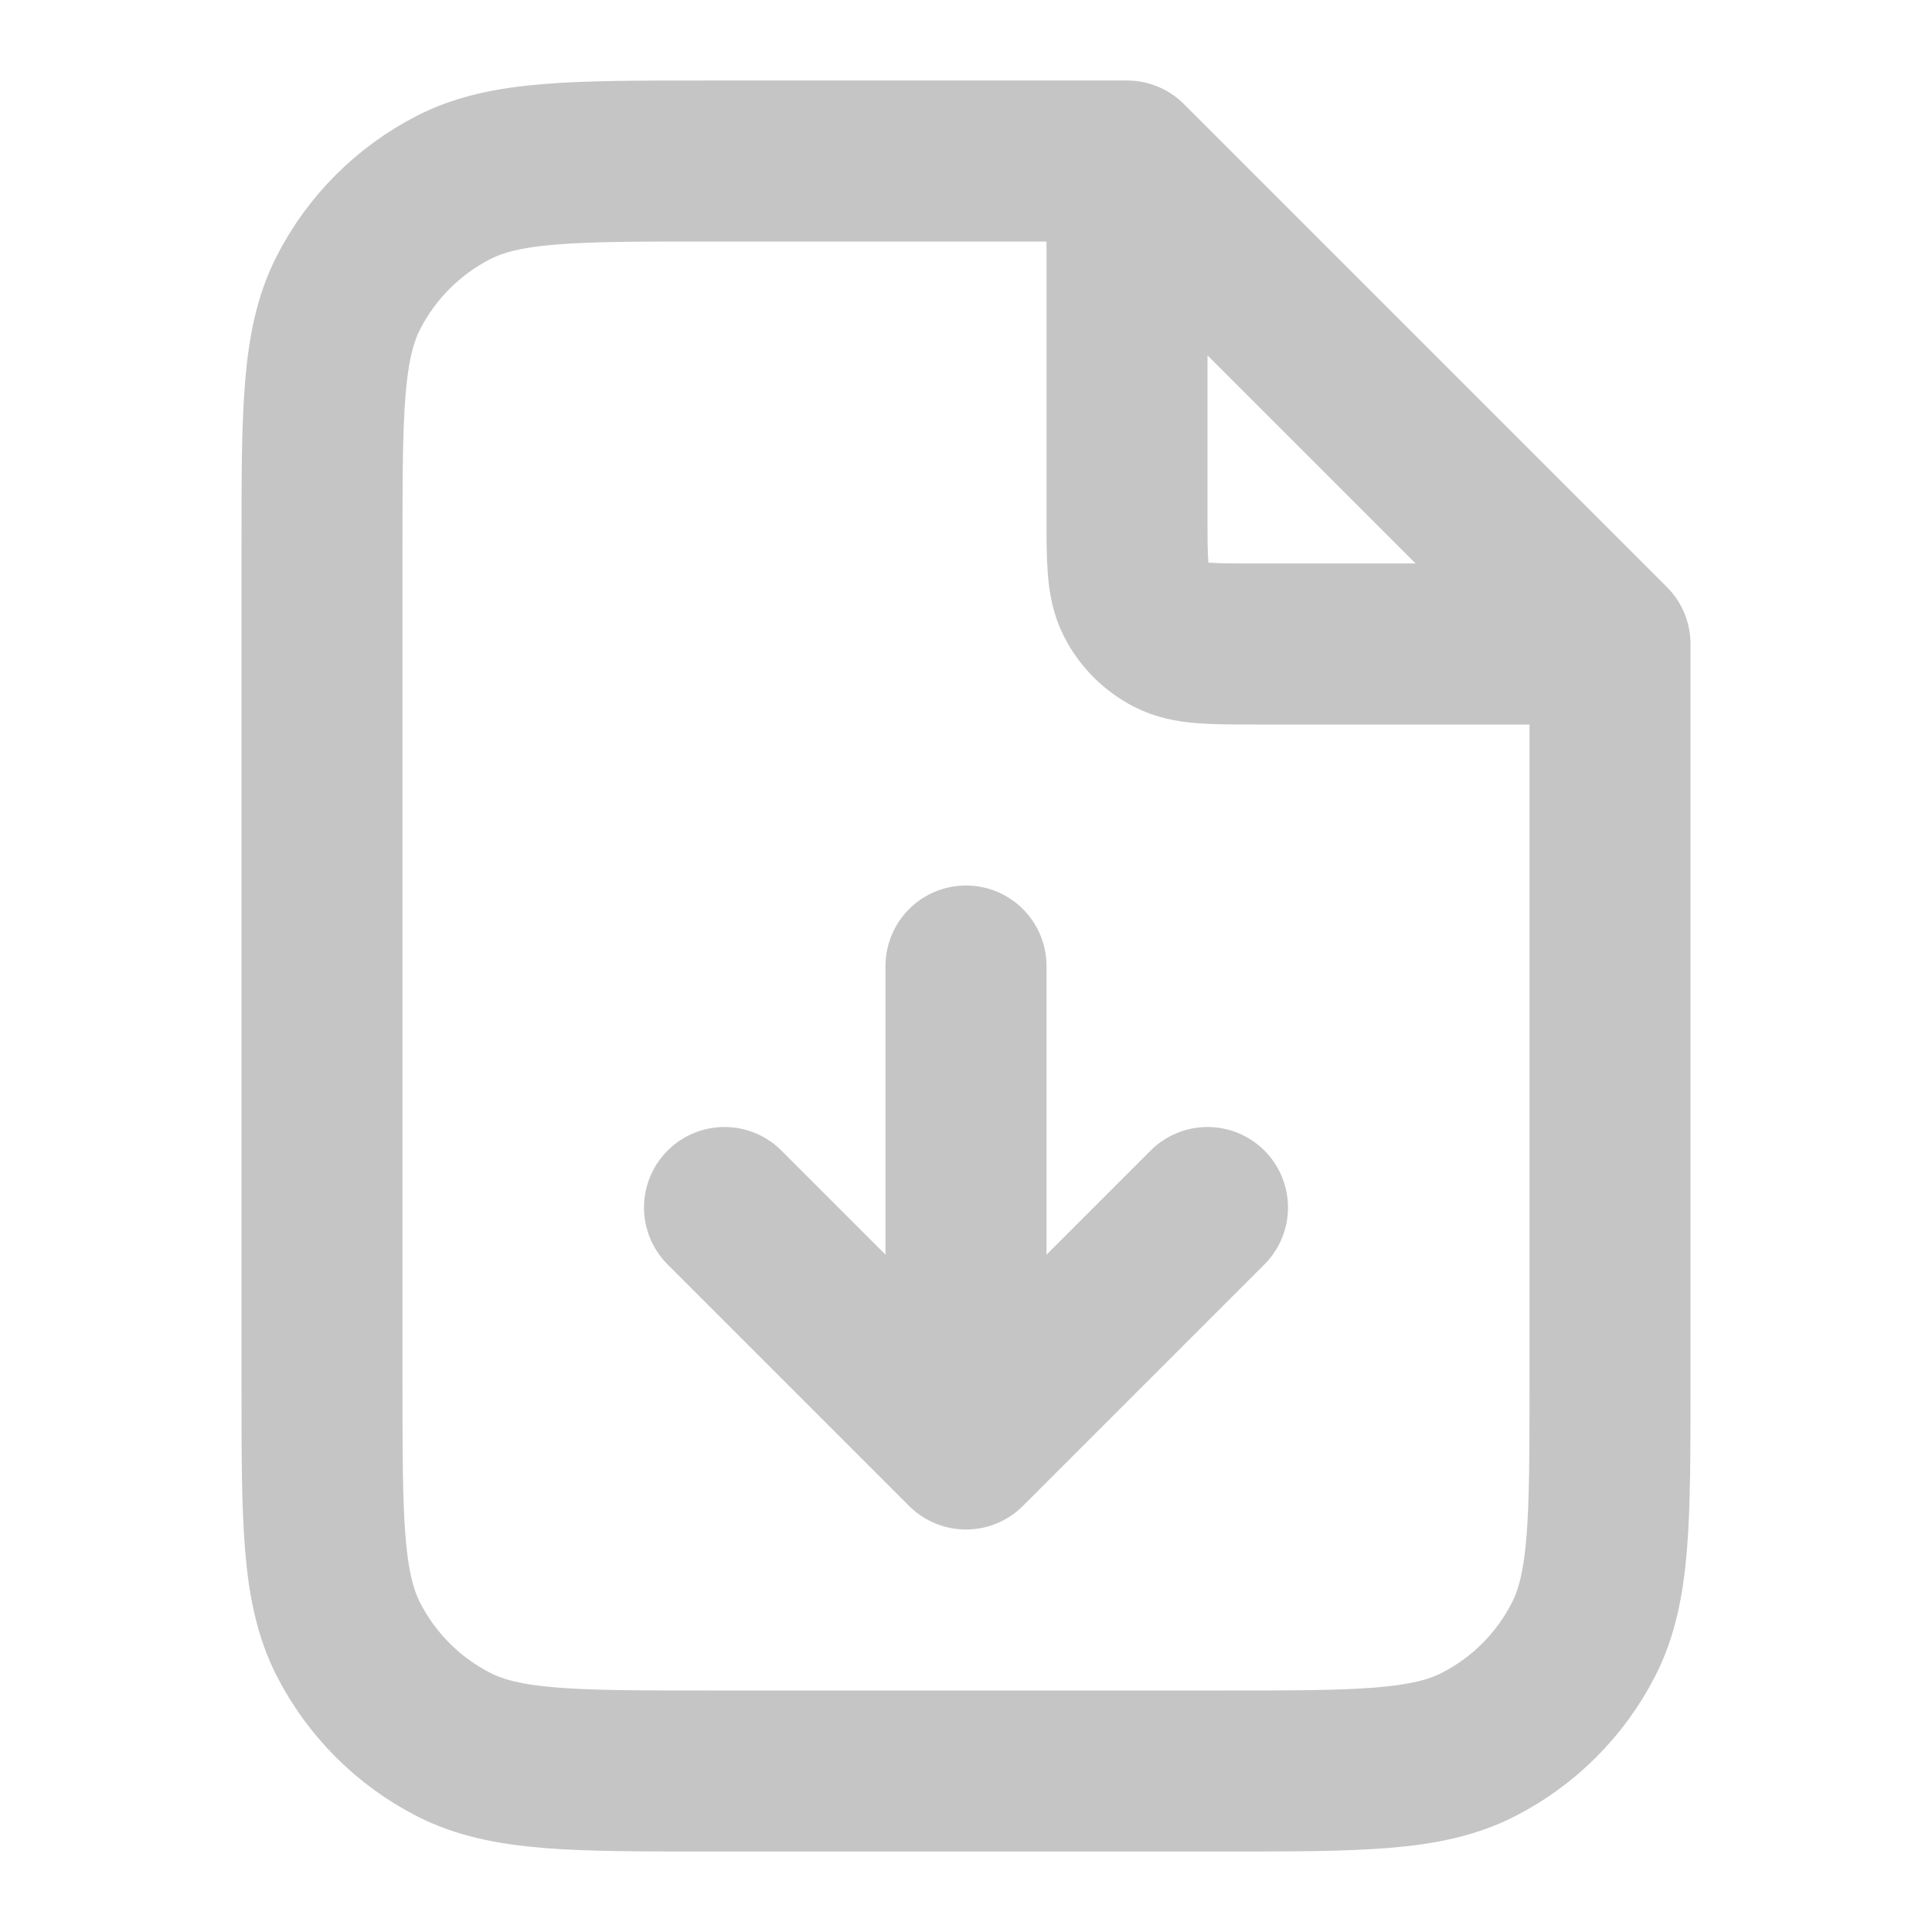
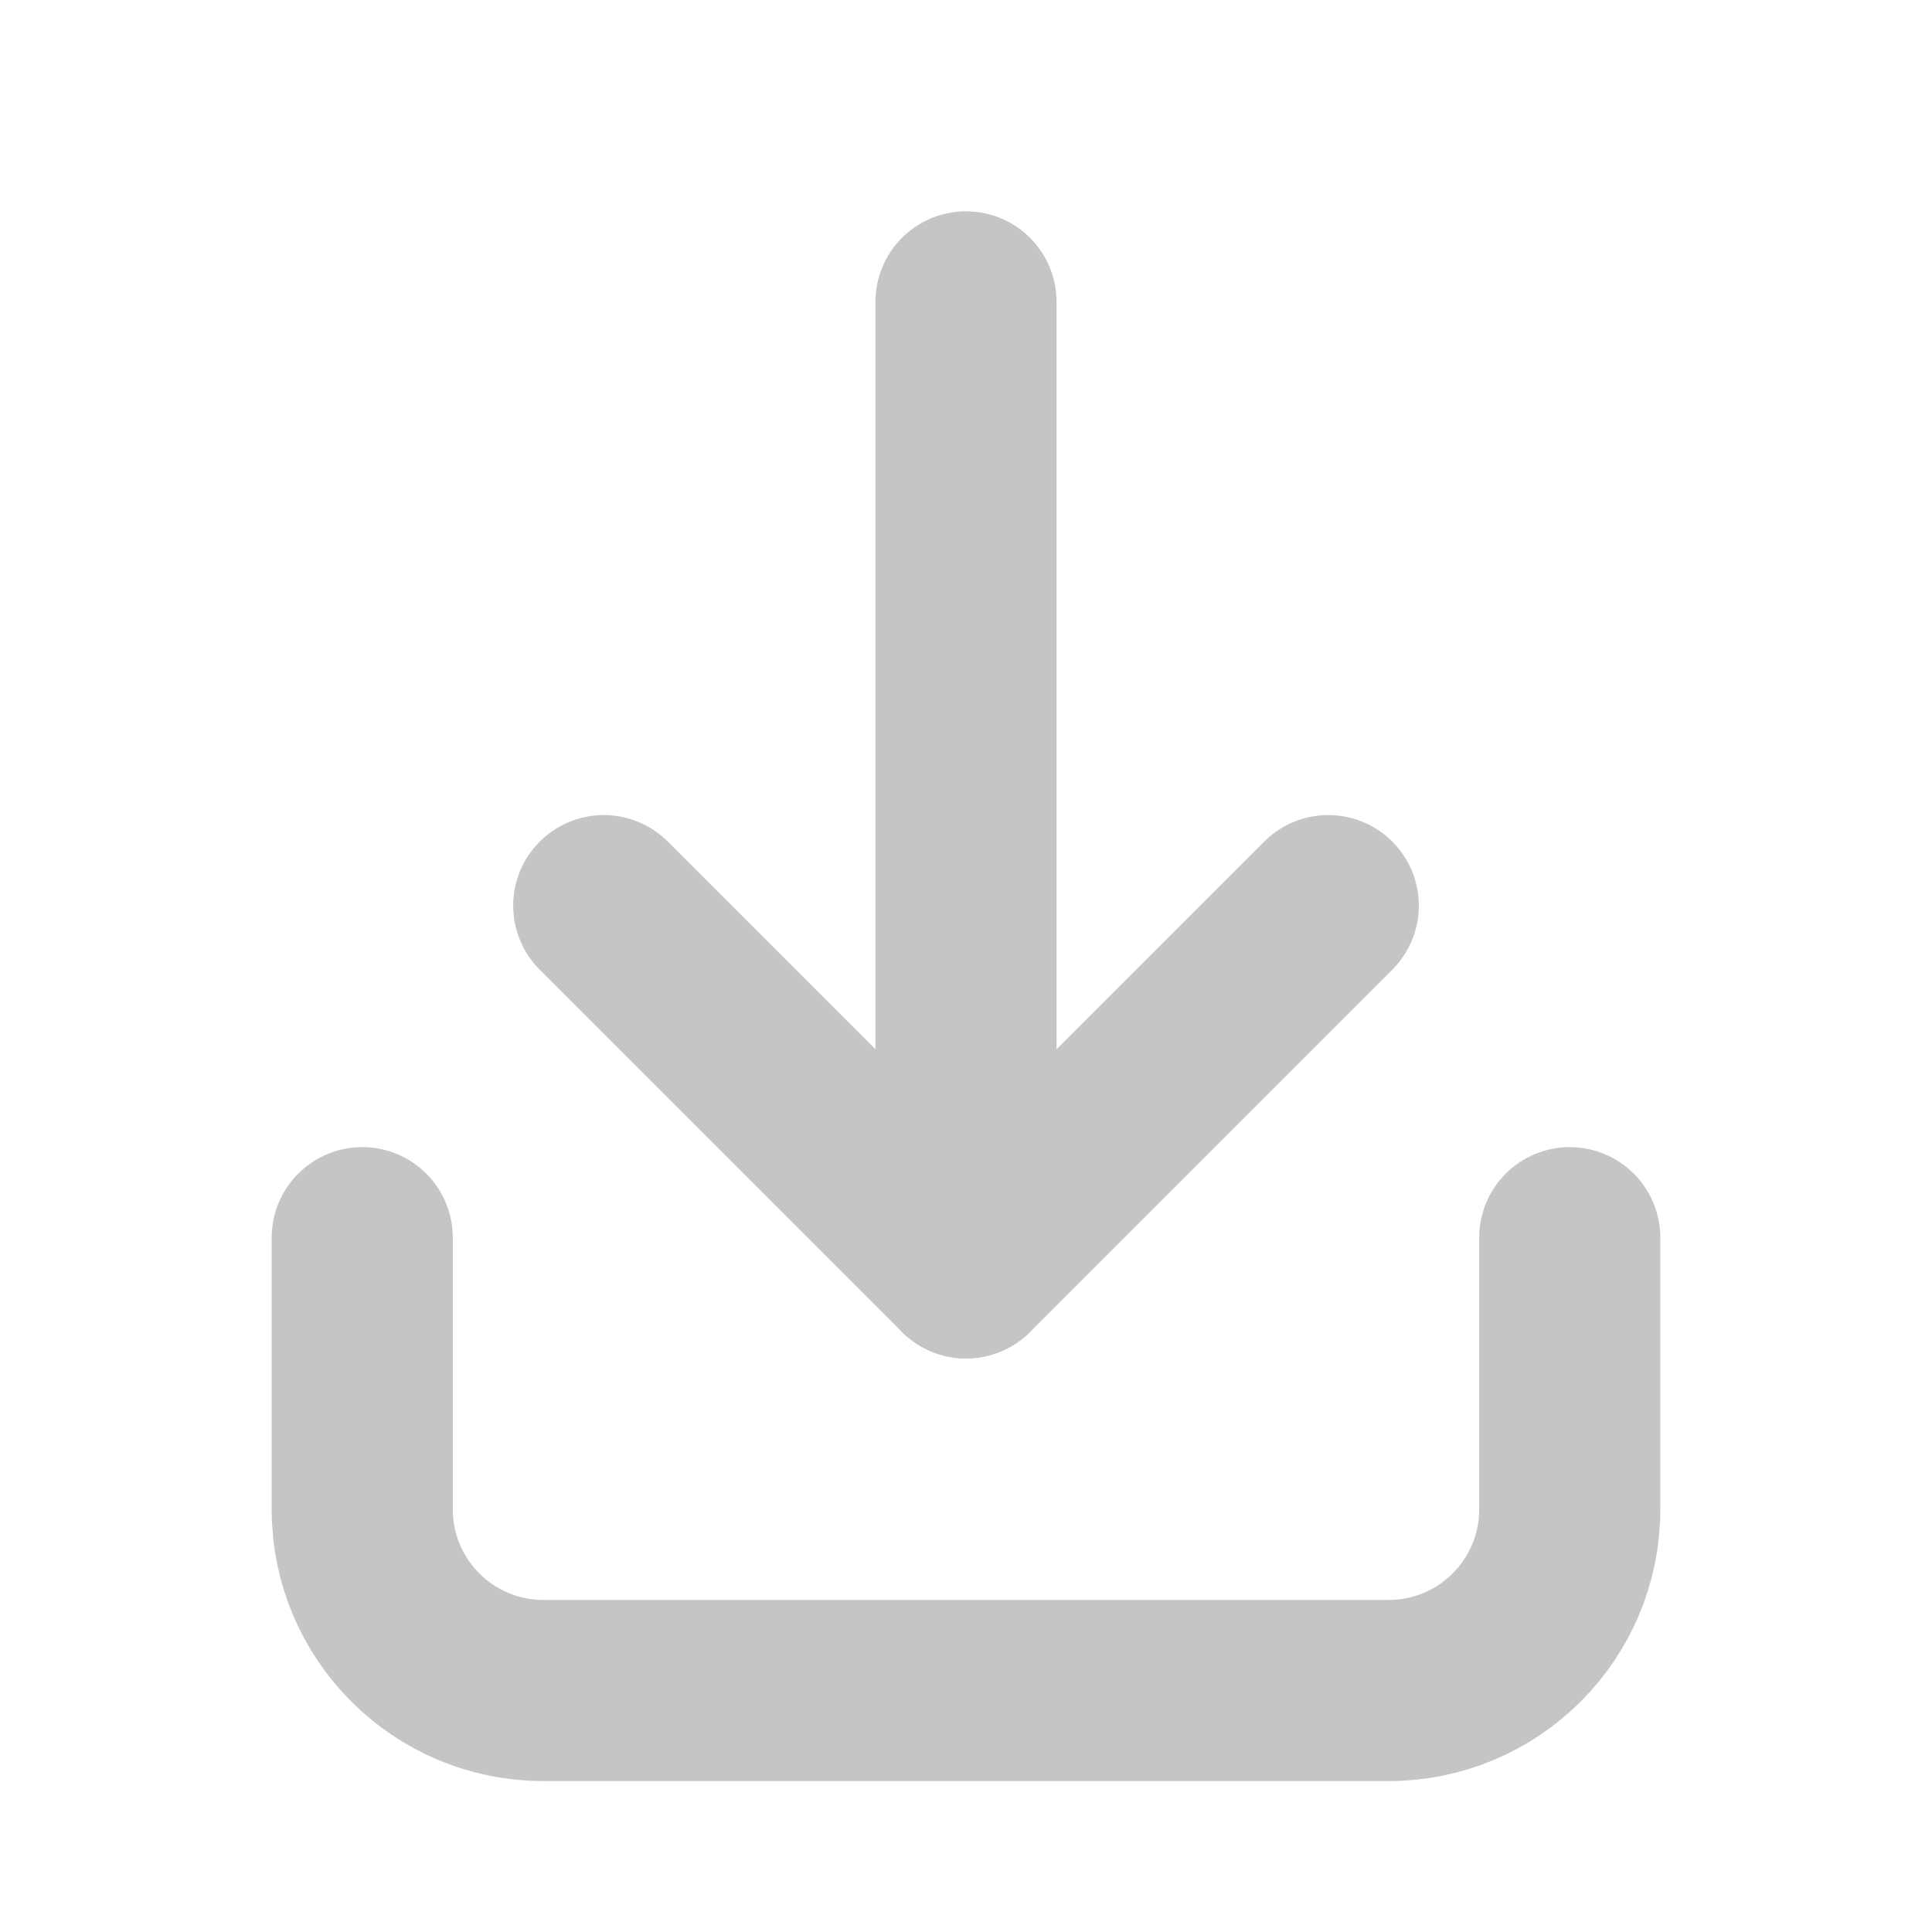
- <svg xmlns="http://www.w3.org/2000/svg" viewBox="0 0 24 24" fill="none">
-   <g id="SVGRepo_bgCarrier" stroke-width="0" />
-   <g id="SVGRepo_tracerCarrier" stroke-linecap="round" stroke-linejoin="round" />
-   <g id="SVGRepo_iconCarrier">
-     <path d="M14 2.27V6.4C14 6.96 14 7.24 14.109 7.454C14.205 7.642 14.358 7.795 14.546 7.891C14.76 8 15.04 8 15.6 8H19.73M9 15L12 18M12 18L15 15M12 18L12 12M14 2H8.8C7.12 2 6.28 2 5.638 2.327C5.074 2.615 4.615 3.074 4.327 3.638C4 4.28 4 5.12 4 6.8V17.2C4 18.88 4 19.72 4.327 20.362C4.615 20.927 5.074 21.385 5.638 21.673C6.28 22 7.12 22 8.8 22H15.2C16.88 22 17.72 22 18.362 21.673C18.927 21.385 19.385 20.927 19.673 20.362C20 19.72 20 18.88 20 17.2V8L14 2Z" stroke="#c5c5c5" stroke-width="2" stroke-linecap="round" stroke-linejoin="round" />
-   </g>
+ <svg xmlns="http://www.w3.org/2000/svg" viewBox="0 0 16 16" width="16" height="16" fill="none" stroke="#C5C5C5" stroke-width="1.5" stroke-linecap="round" stroke-linejoin="round">
+   <path d="M3 10.25v2.25A1.5 1.5 0 0 0 4.5 14h7a1.5 1.5 0 0 0 1.5-1.5v-2.25" />
+   <path d="M8 2.5v8" />
+   <path d="M5 7.5 8 10.5l3-3" />
</svg>
